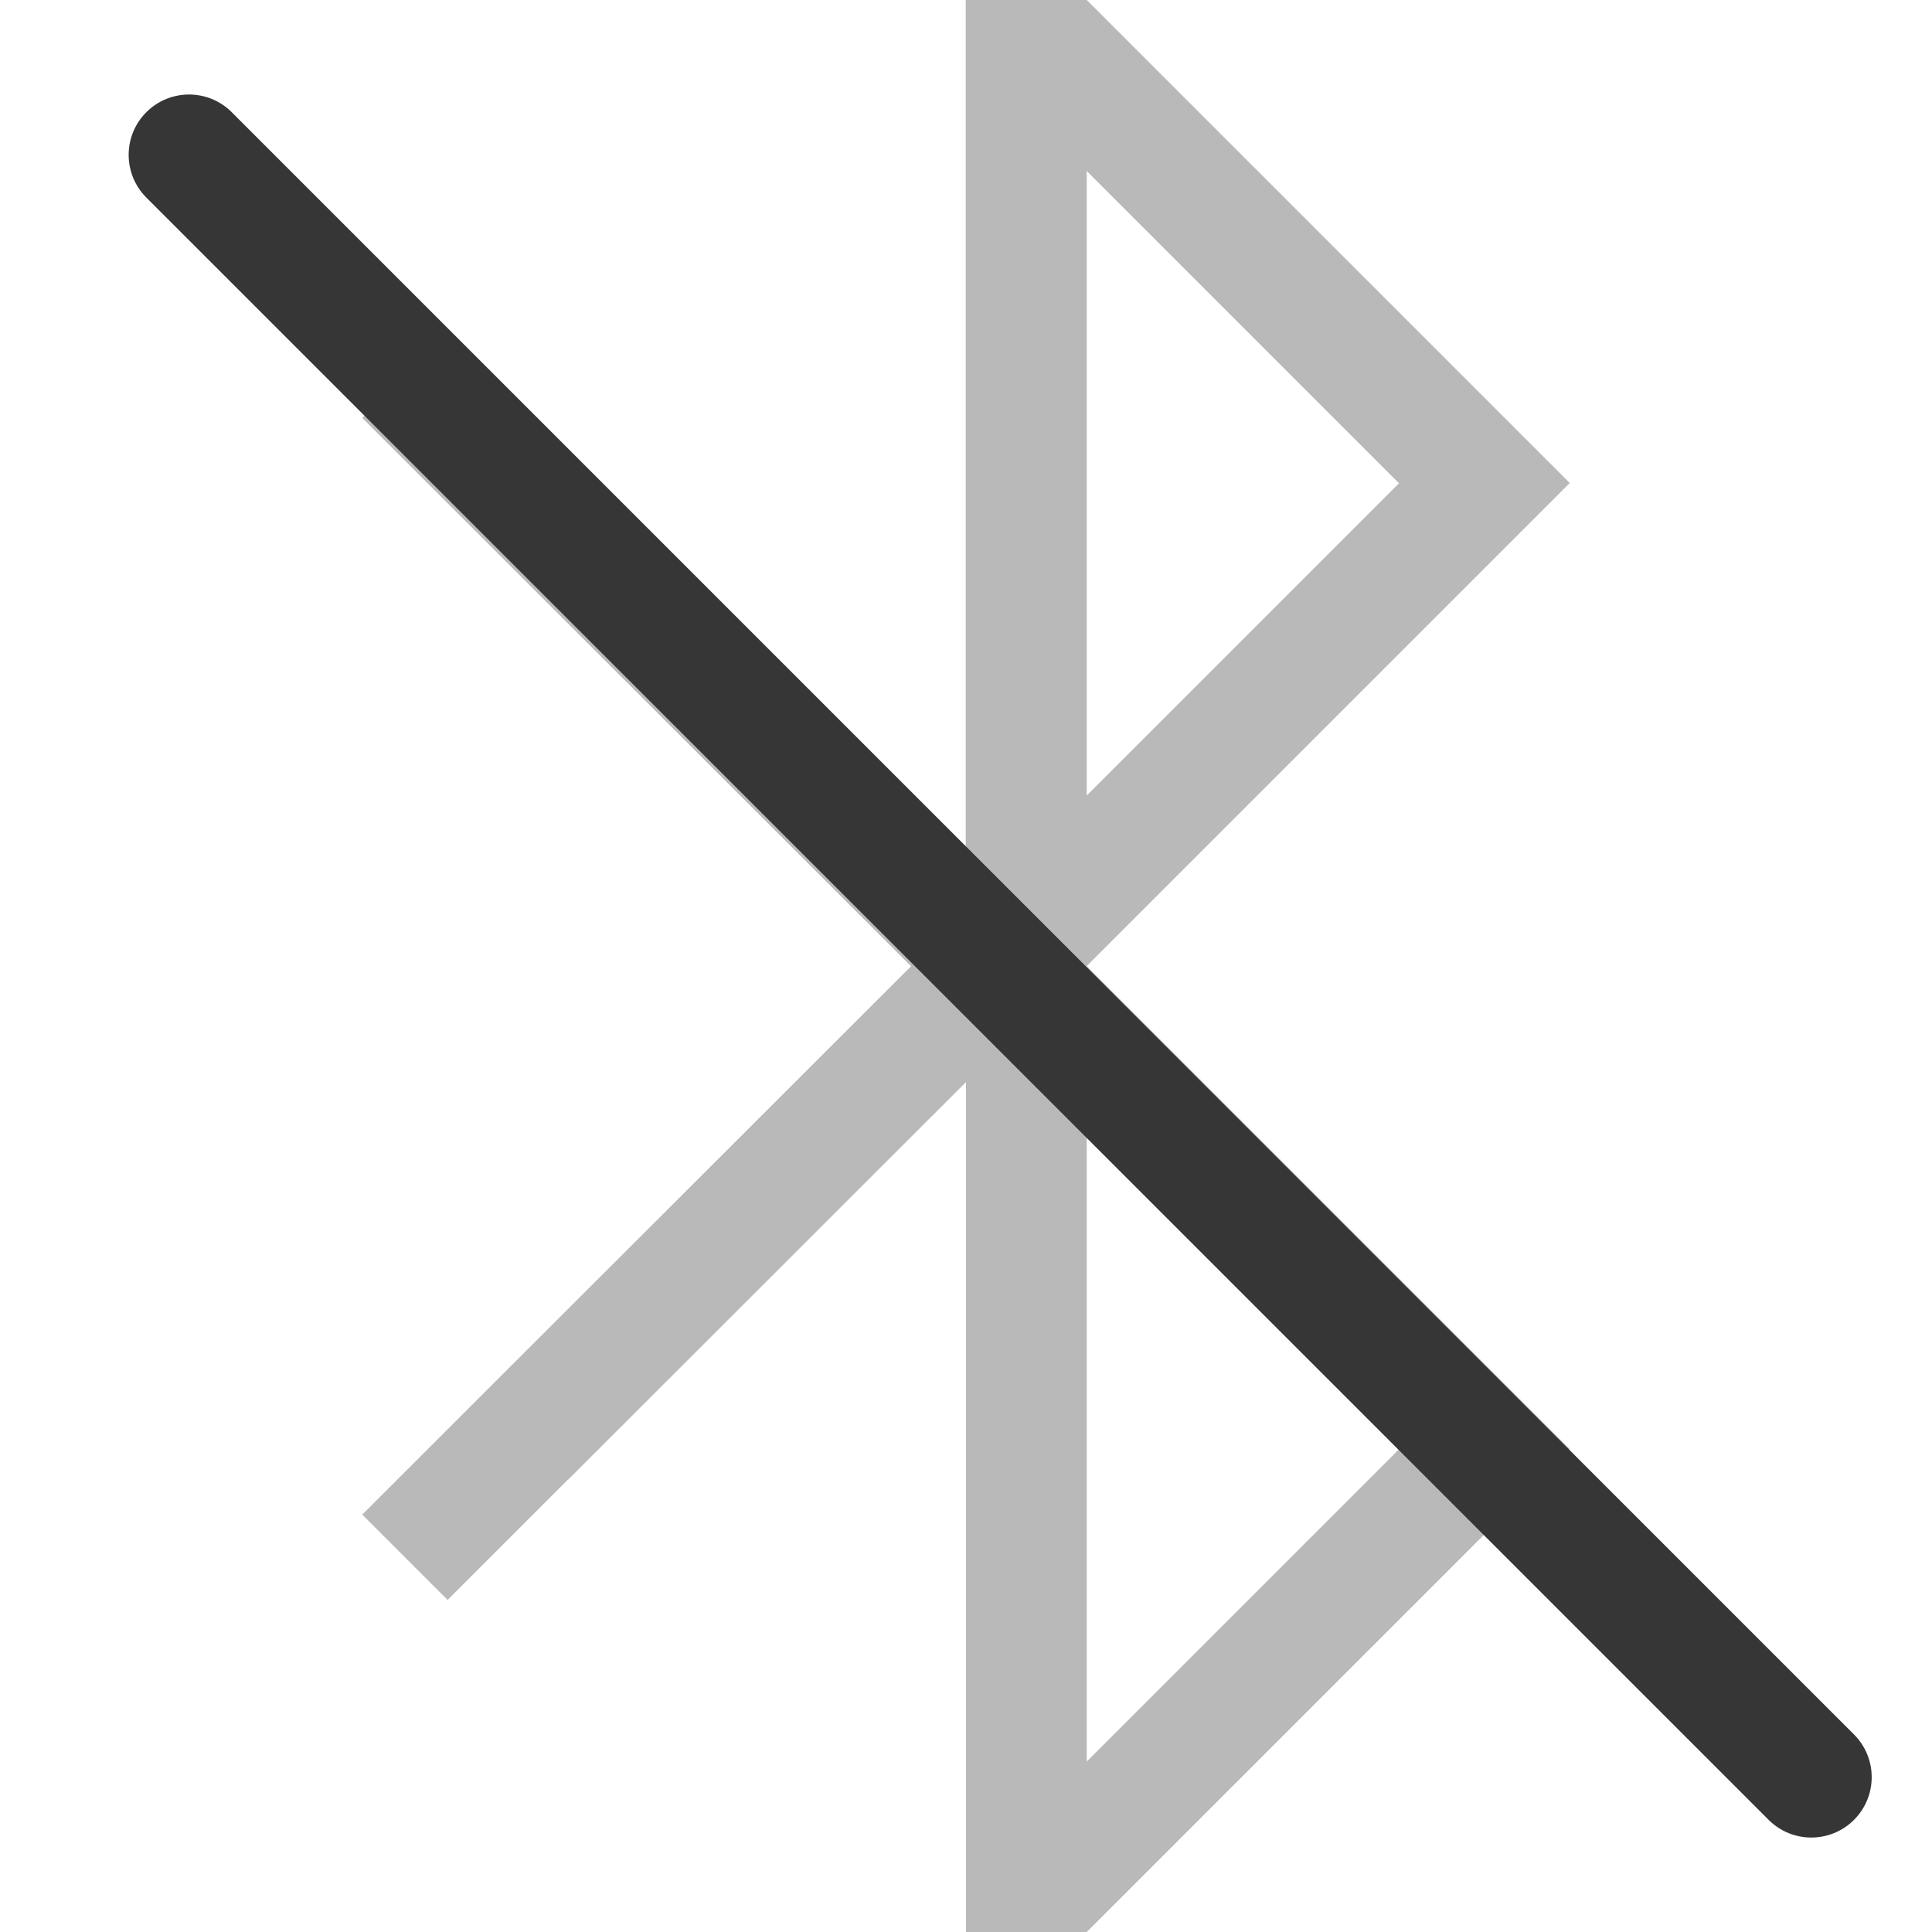
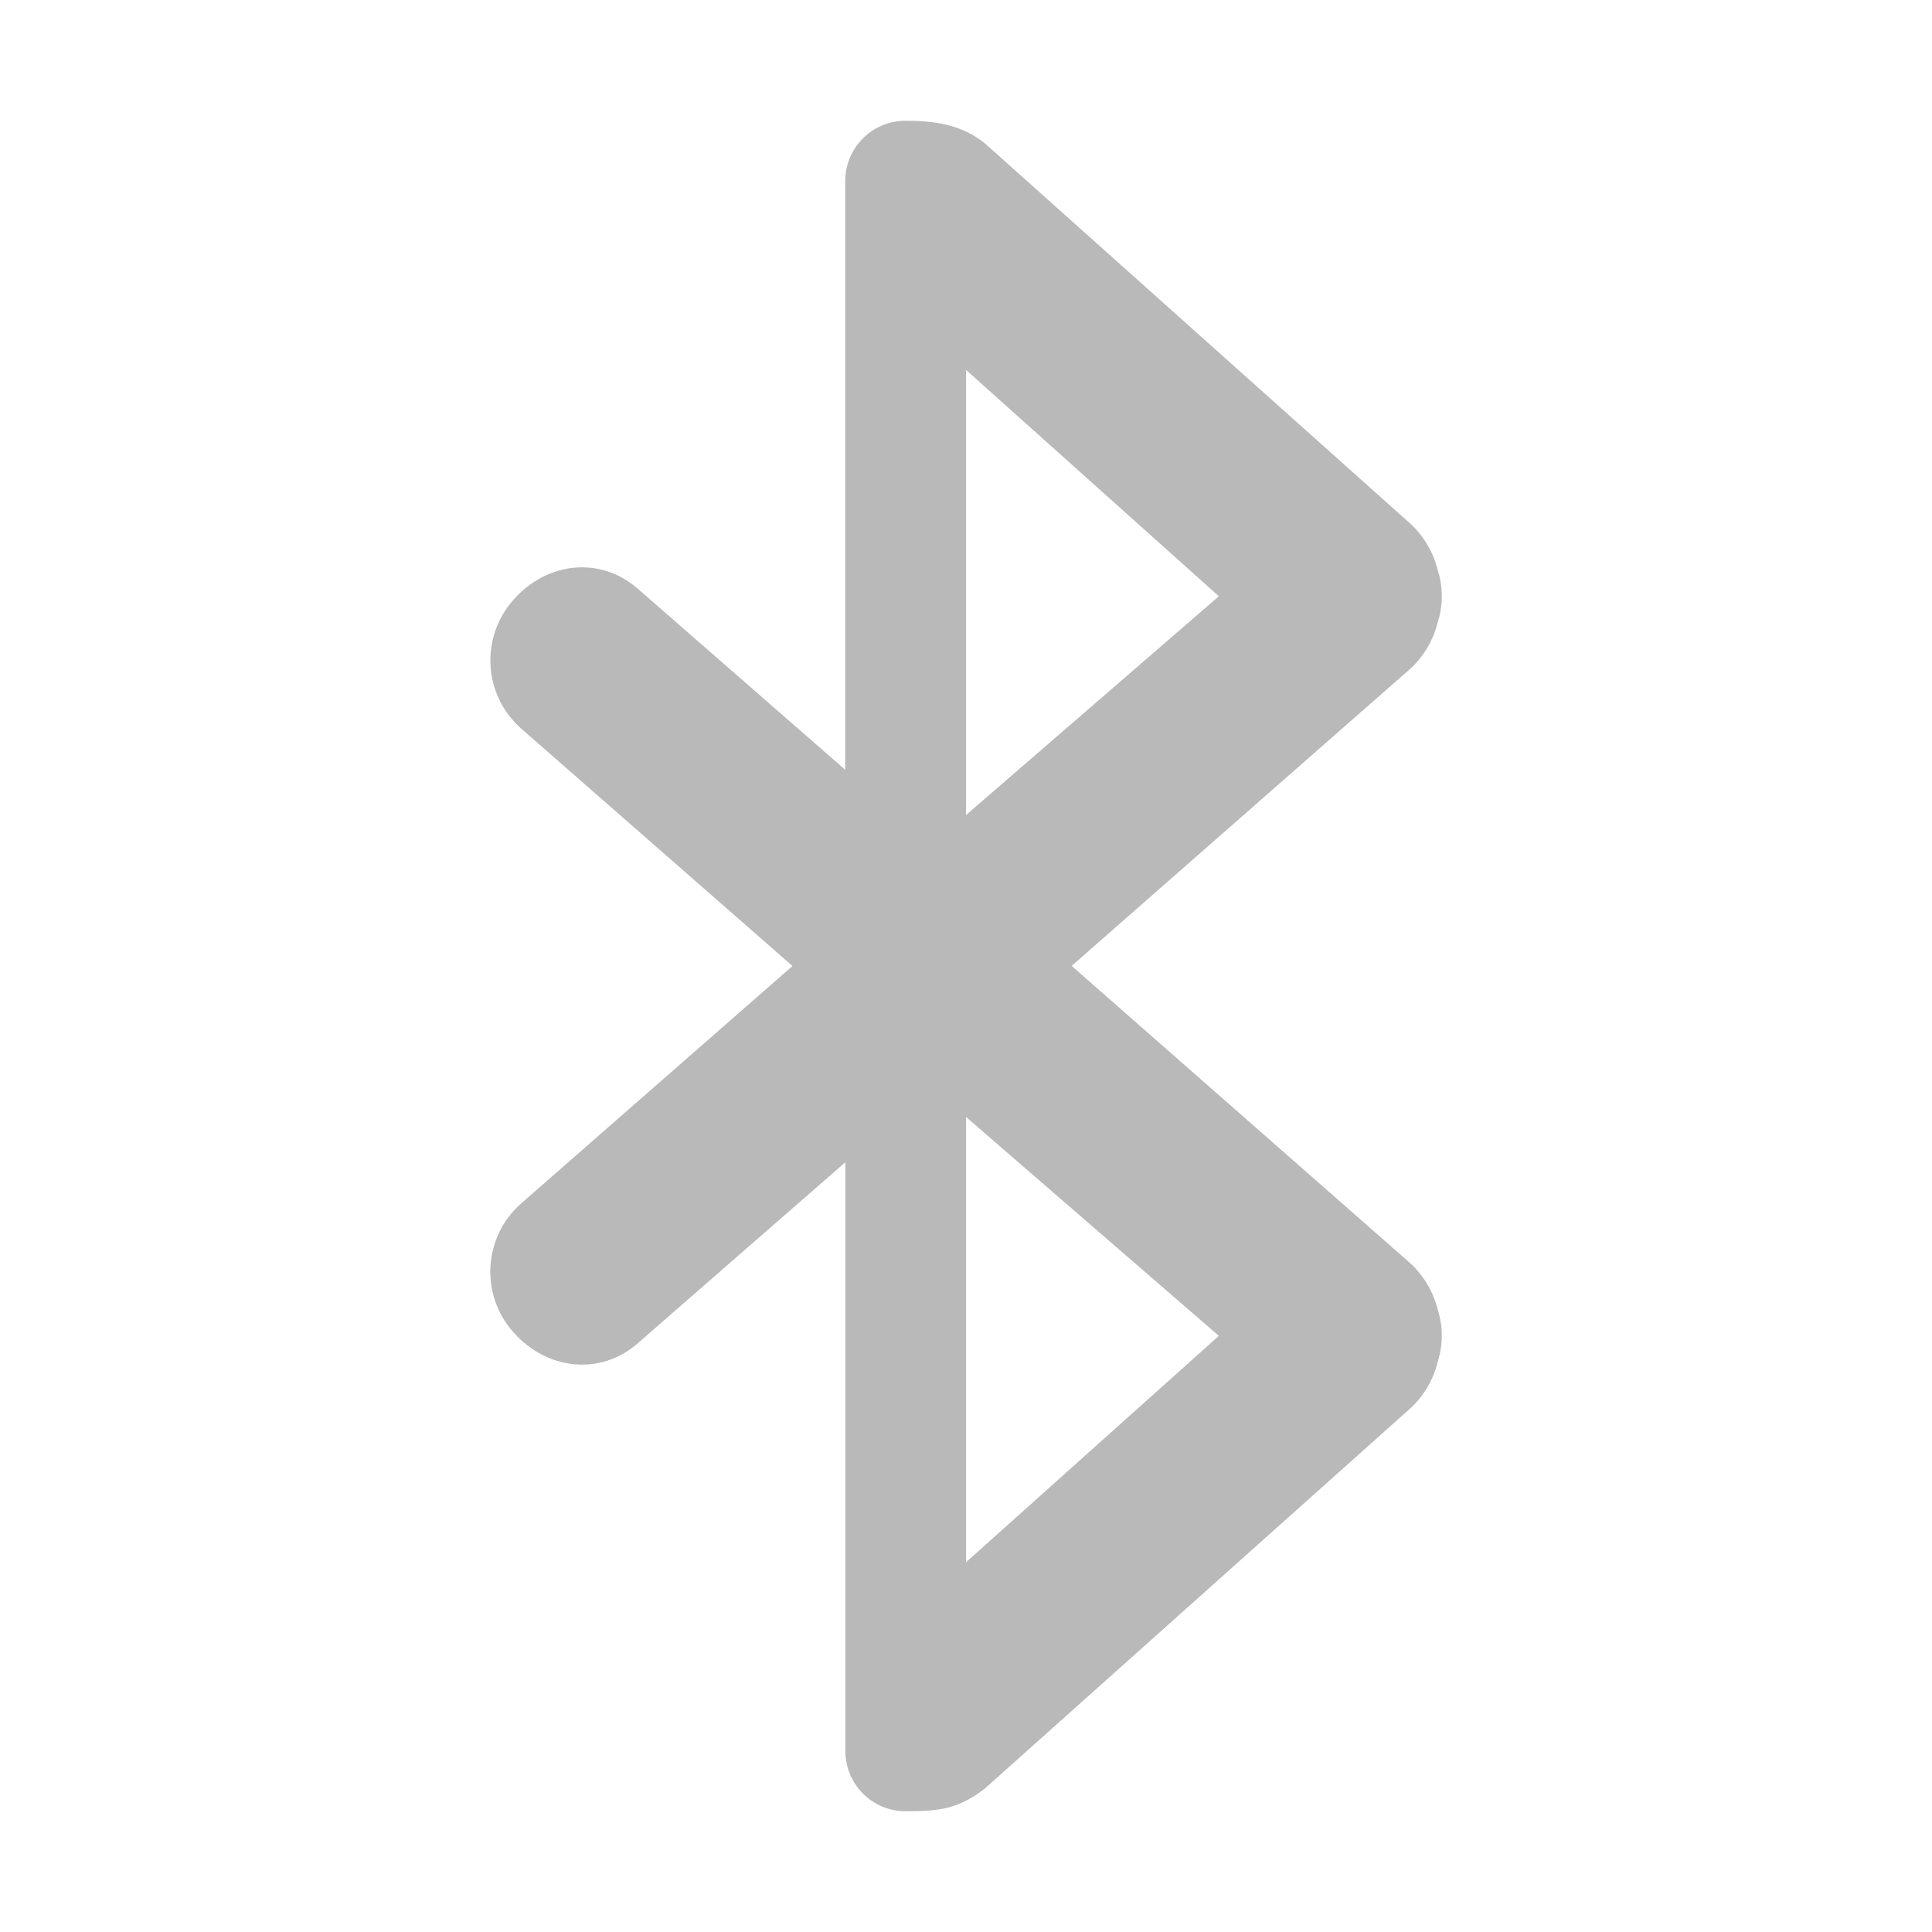
<svg xmlns="http://www.w3.org/2000/svg" width="16" height="16" version="1.1">
-   <path class="ColorScheme-Text" d="m7.998 2e-5v7.041l-3.293-3.293-2e-3 2e-3c-0.356-0.356-0.996-0.996-0.996-0.996l-0.707 0.707 4.545 4.541-4.545 4.541 0.707 0.707s0.64-0.64 0.996-0.996h2e-3l3.295-3.293v7.039h1l4-4-4-4 4-4-4-4zm1.002 1.416 2.586 2.586-2.586 2.586zm0 8 2.586 2.586-2.586 2.586z" color="#363636" fill="#363636" opacity=".35" />
-   <rect transform="rotate(45)" x="1.514" y="-.7" width="20" height="1" rx=".5" ry=".5" fill="#363636" stroke-linecap="round" stroke-linejoin="round" stroke-width=".483" style="paint-order:markers stroke fill" />
+   <path d="m7.5 1c-0.277 0-0.5 0.223-0.5 0.5v4.875l-1.719-1.5c-0.312-0.273-0.757-0.22-1.03 0.094a0.753 0.753 0 0 0 0.062 1.062l2.25 1.969-2.25 1.969a0.753 0.753 0 0 0-0.063 1.062c0.274 0.313 0.719 0.367 1.031 0.094l1.72-1.5v4.875c0 0.277 0.222 0.5 0.5 0.5 0.282 0 0.437-0.02 0.655-0.188l3.532-3.156a0.78 0.78 0 0 0 0.218-0.375 0.745 0.745 0 0 0 0.032-0.281 0.723 0.723 0 0 0-0.032-0.156 0.78 0.78 0 0 0-0.218-0.375l-2.813-2.47 2.813-2.468a0.78 0.78 0 0 0 0.218-0.375 0.712 0.712 0 0 0 0-0.437 0.78 0.78 0 0 0-0.218-0.375l-3.532-3.157c-0.199-0.16-0.427-0.187-0.656-0.187zm0.5 2.063 2.094 1.875-2.094 1.812zm0 6.187 2.094 1.813-2.094 1.875z" color="#bebebe" fill="#363636" opacity=".35" overflow="visible" />
</svg>
